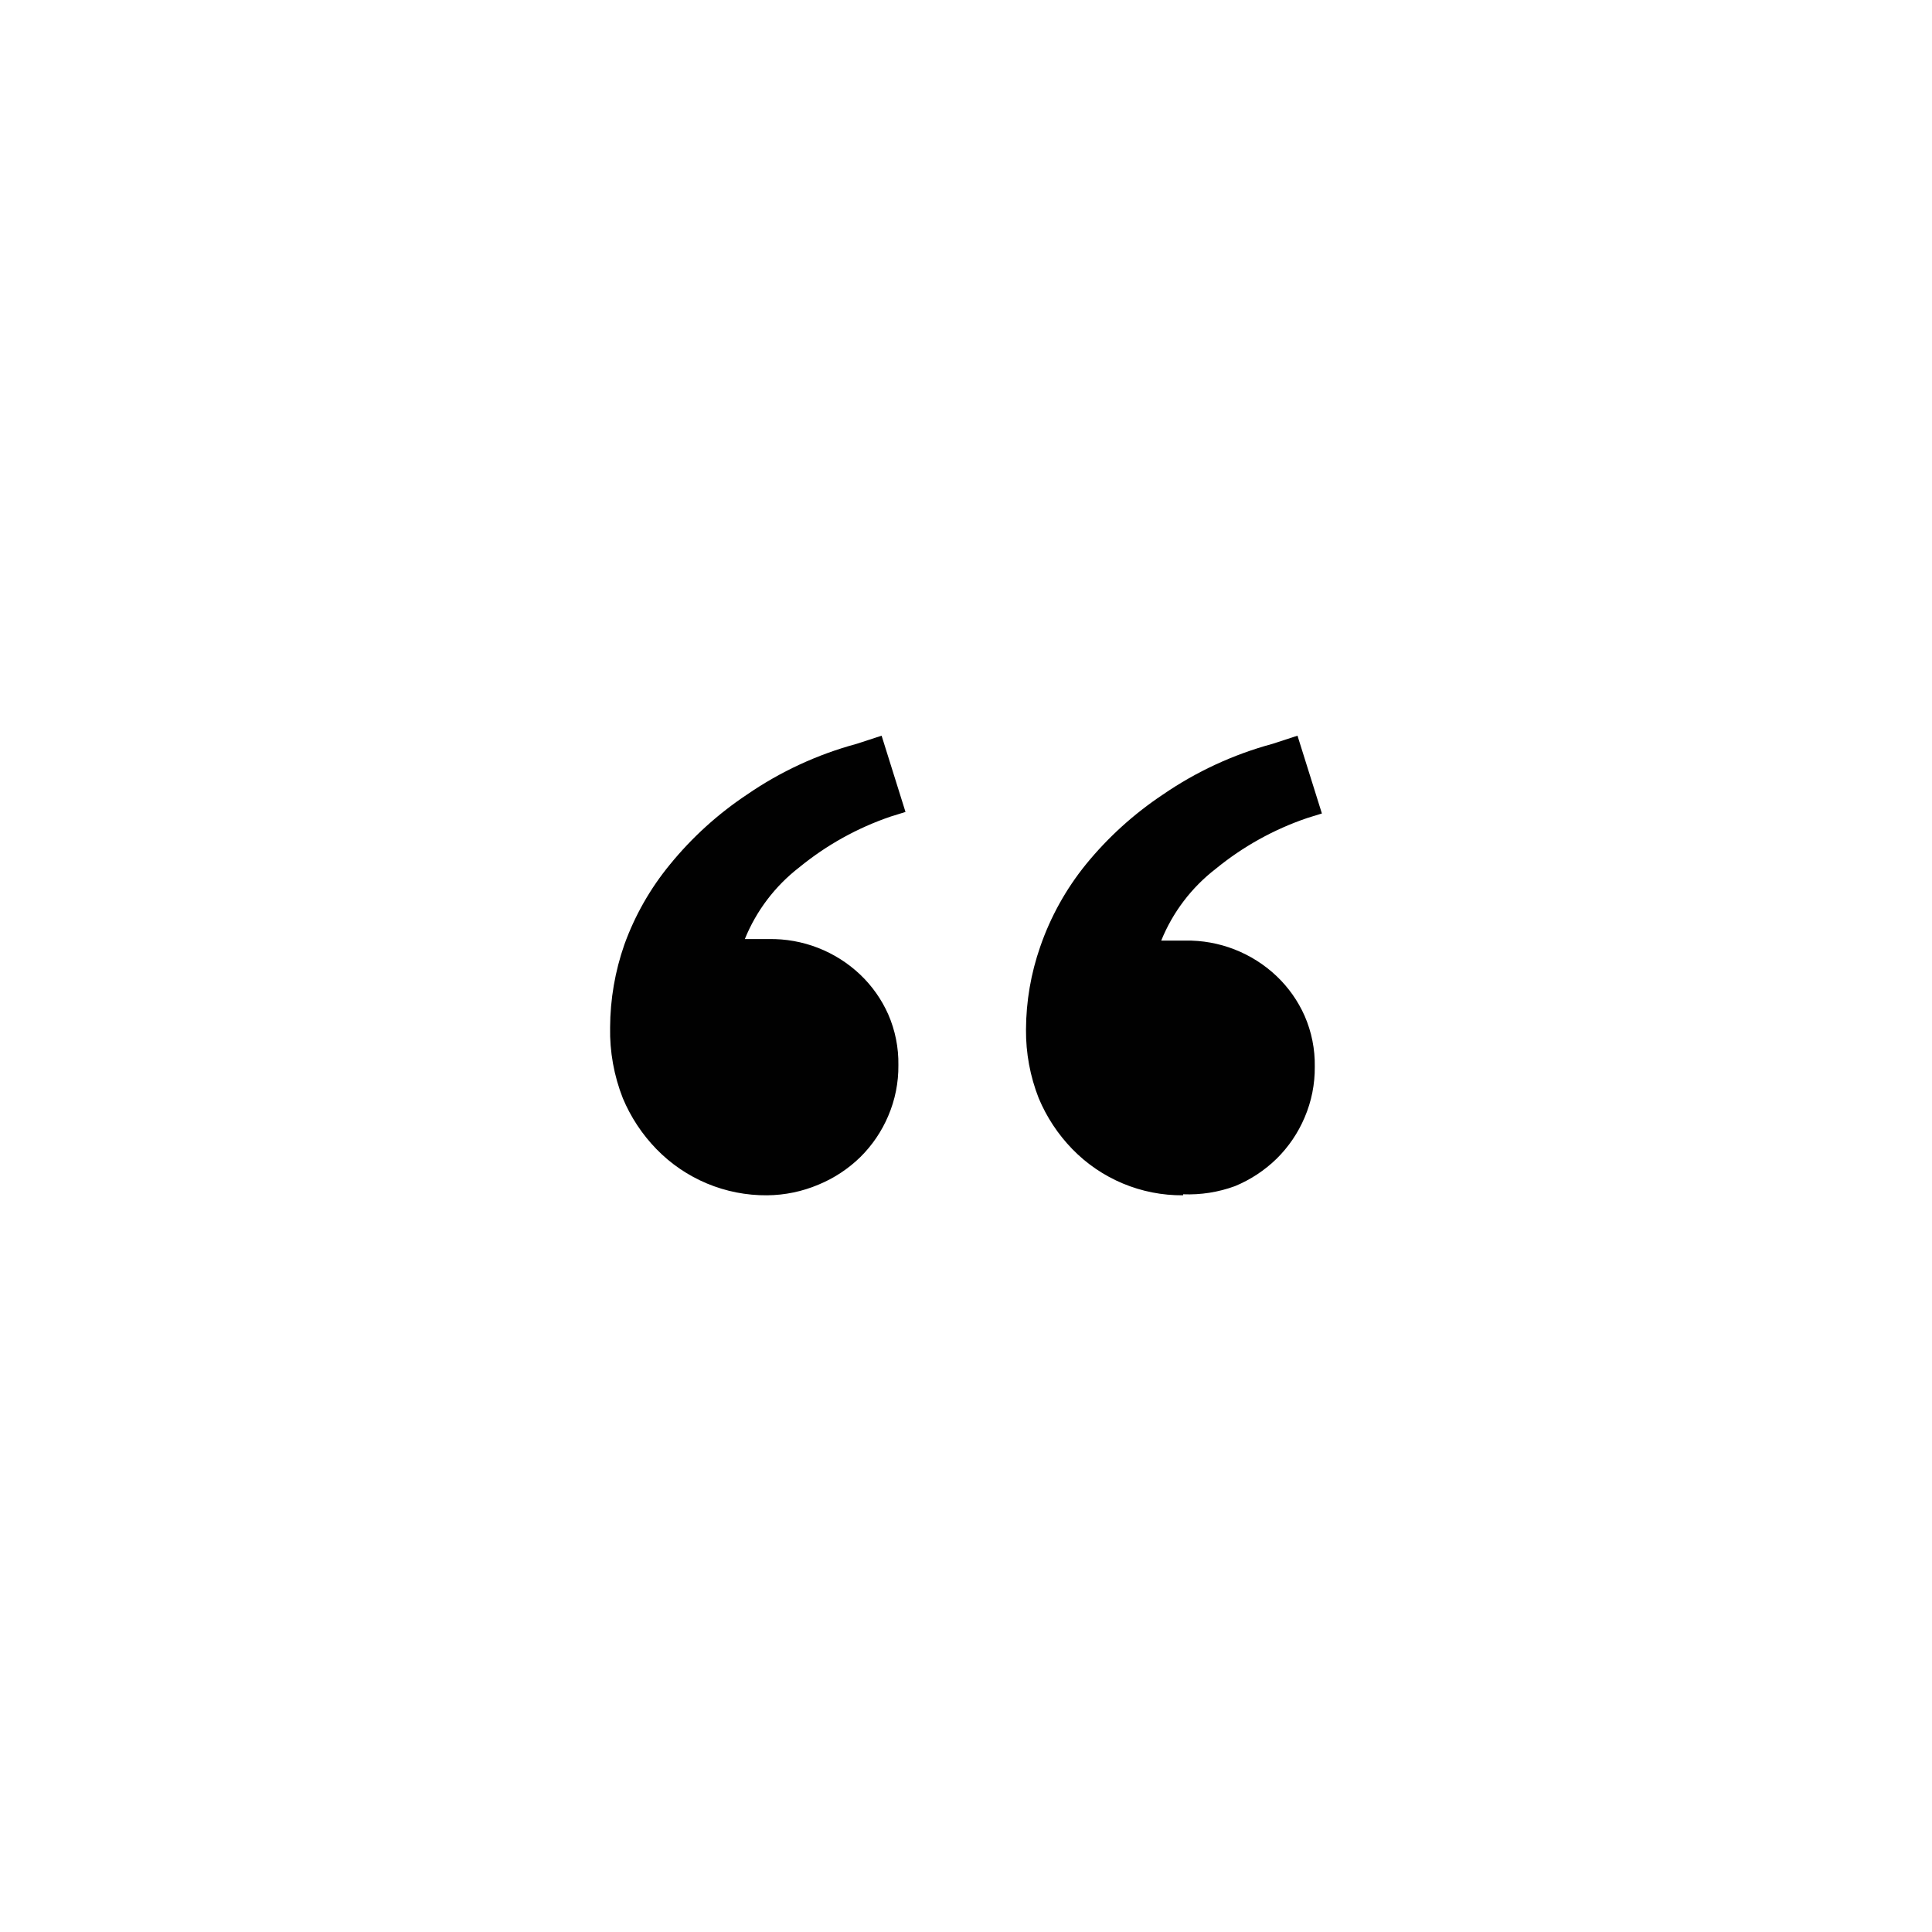
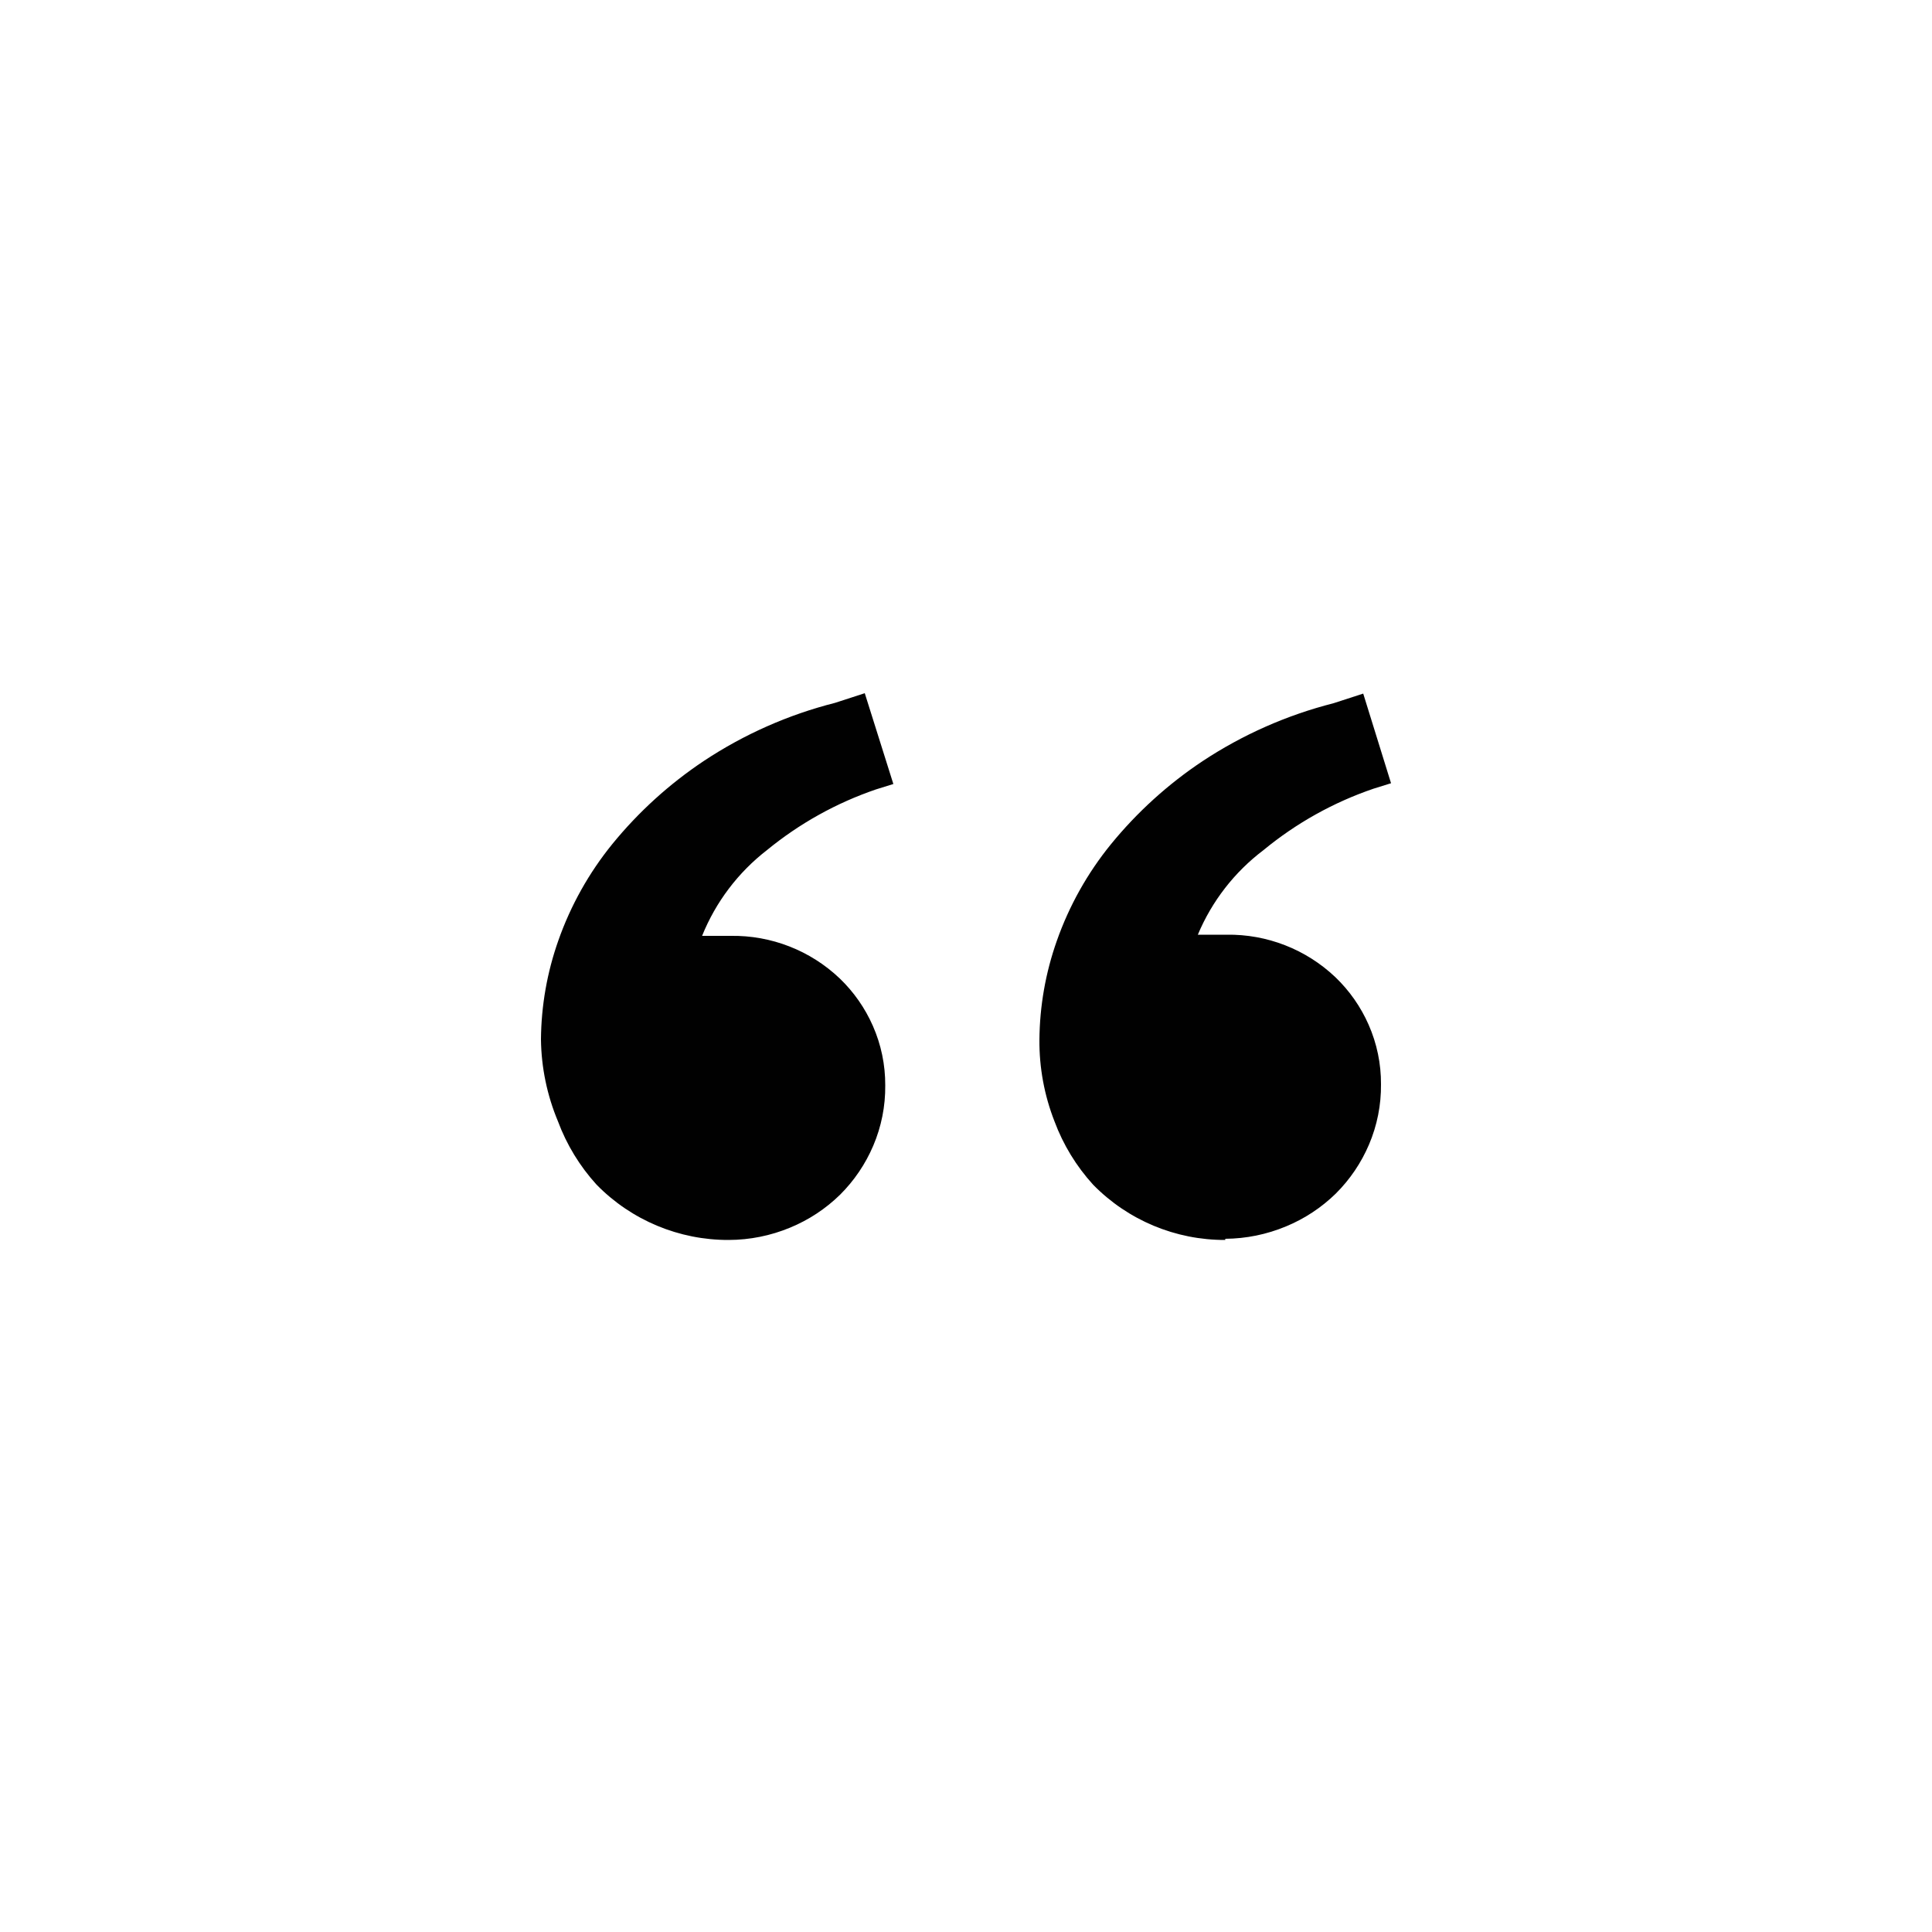
- <svg xmlns="http://www.w3.org/2000/svg" id="Layer_1" data-name="Layer 1" viewBox="0 0 38 38">
+ <svg xmlns="http://www.w3.org/2000/svg" id="Layer_1" data-name="Layer 1" viewBox="0 0 50 50">
  <defs>
    <style>
      .cls-1 {
        fill: none;
      }

      .cls-2 {
        fill: #010101;
      }
    </style>
  </defs>
  <g>
-     <rect class="cls-1" width="38" height="38" />
-     <path class="cls-2" d="M15.09,23.51a3,3,0,0,1-2.18-.91,3.22,3.22,0,0,1-.66-1A3.61,3.61,0,0,1,12,20.21a5,5,0,0,1,.28-1.63A5.33,5.33,0,0,1,13.18,17a6.84,6.84,0,0,1,1.51-1.37,7.05,7.05,0,0,1,2.16-1l.49-.16.47,1.5-.29.09a5.78,5.78,0,0,0-1.8,1,3.39,3.39,0,0,0-1.07,1.41h.47a2.55,2.55,0,0,1,1.8.7,2.45,2.45,0,0,1,.55.78,2.4,2.4,0,0,1,.2,1,2.47,2.47,0,0,1-.2,1,2.52,2.52,0,0,1-.55.81,2.59,2.59,0,0,1-.82.54A2.65,2.65,0,0,1,15.09,23.51Zm8.18,0a3,3,0,0,1-2.18-.91,3.22,3.22,0,0,1-.66-1,3.61,3.61,0,0,1-.25-1.35,5,5,0,0,1,.28-1.63A5.33,5.33,0,0,1,21.36,17a6.84,6.84,0,0,1,1.51-1.37,7.07,7.07,0,0,1,2.16-1l.49-.16L26,16l-.29.09a5.78,5.78,0,0,0-1.8,1,3.39,3.39,0,0,0-1.07,1.41h.47a2.55,2.55,0,0,1,1.8.7,2.45,2.45,0,0,1,.55.78,2.4,2.4,0,0,1,.2,1,2.47,2.47,0,0,1-.2,1,2.52,2.52,0,0,1-.55.81,2.59,2.59,0,0,1-.82.54A2.65,2.65,0,0,1,23.27,23.49Z" />
+     <rect class="cls-1" width="50" height="50" />
+     <path class="cls-2" d="M18.86,32.09a4.76,4.76,0,0,1-3.42-1.43,5.05,5.05,0,0,1-1-1.64A5.67,5.67,0,0,1,14,26.9a7.87,7.87,0,0,1,.45-2.56,8.36,8.36,0,0,1,1.4-2.5,10.74,10.74,0,0,1,2.37-2.15,11.07,11.07,0,0,1,3.39-1.5l.77-.25.74,2.35-.45.14A9.08,9.08,0,0,0,19.85,22a5.32,5.32,0,0,0-1.68,2.22h.74a4,4,0,0,1,2.82,1.1,3.85,3.85,0,0,1,.86,1.23,3.77,3.77,0,0,1,.32,1.54,3.87,3.87,0,0,1-.31,1.56,4,4,0,0,1-.86,1.27,4.06,4.06,0,0,1-1.29.85A4.16,4.16,0,0,1,18.86,32.09Zm12.85,0a4.76,4.76,0,0,1-3.42-1.43,5.05,5.05,0,0,1-1-1.64,5.67,5.67,0,0,1-.39-2.11,7.87,7.87,0,0,1,.45-2.56,8.36,8.36,0,0,1,1.4-2.5,10.74,10.74,0,0,1,2.37-2.15,11.11,11.11,0,0,1,3.39-1.5l.77-.25L36,20.27l-.45.14A9.08,9.08,0,0,0,32.7,22,5.32,5.32,0,0,0,31,24.19h.74a4,4,0,0,1,2.82,1.1,3.85,3.85,0,0,1,.86,1.23,3.77,3.77,0,0,1,.32,1.54,3.87,3.87,0,0,1-.31,1.56,4,4,0,0,1-.86,1.27,4.06,4.06,0,0,1-1.29.85A4.16,4.16,0,0,1,31.71,32.06Z" />
  </g>
</svg>
